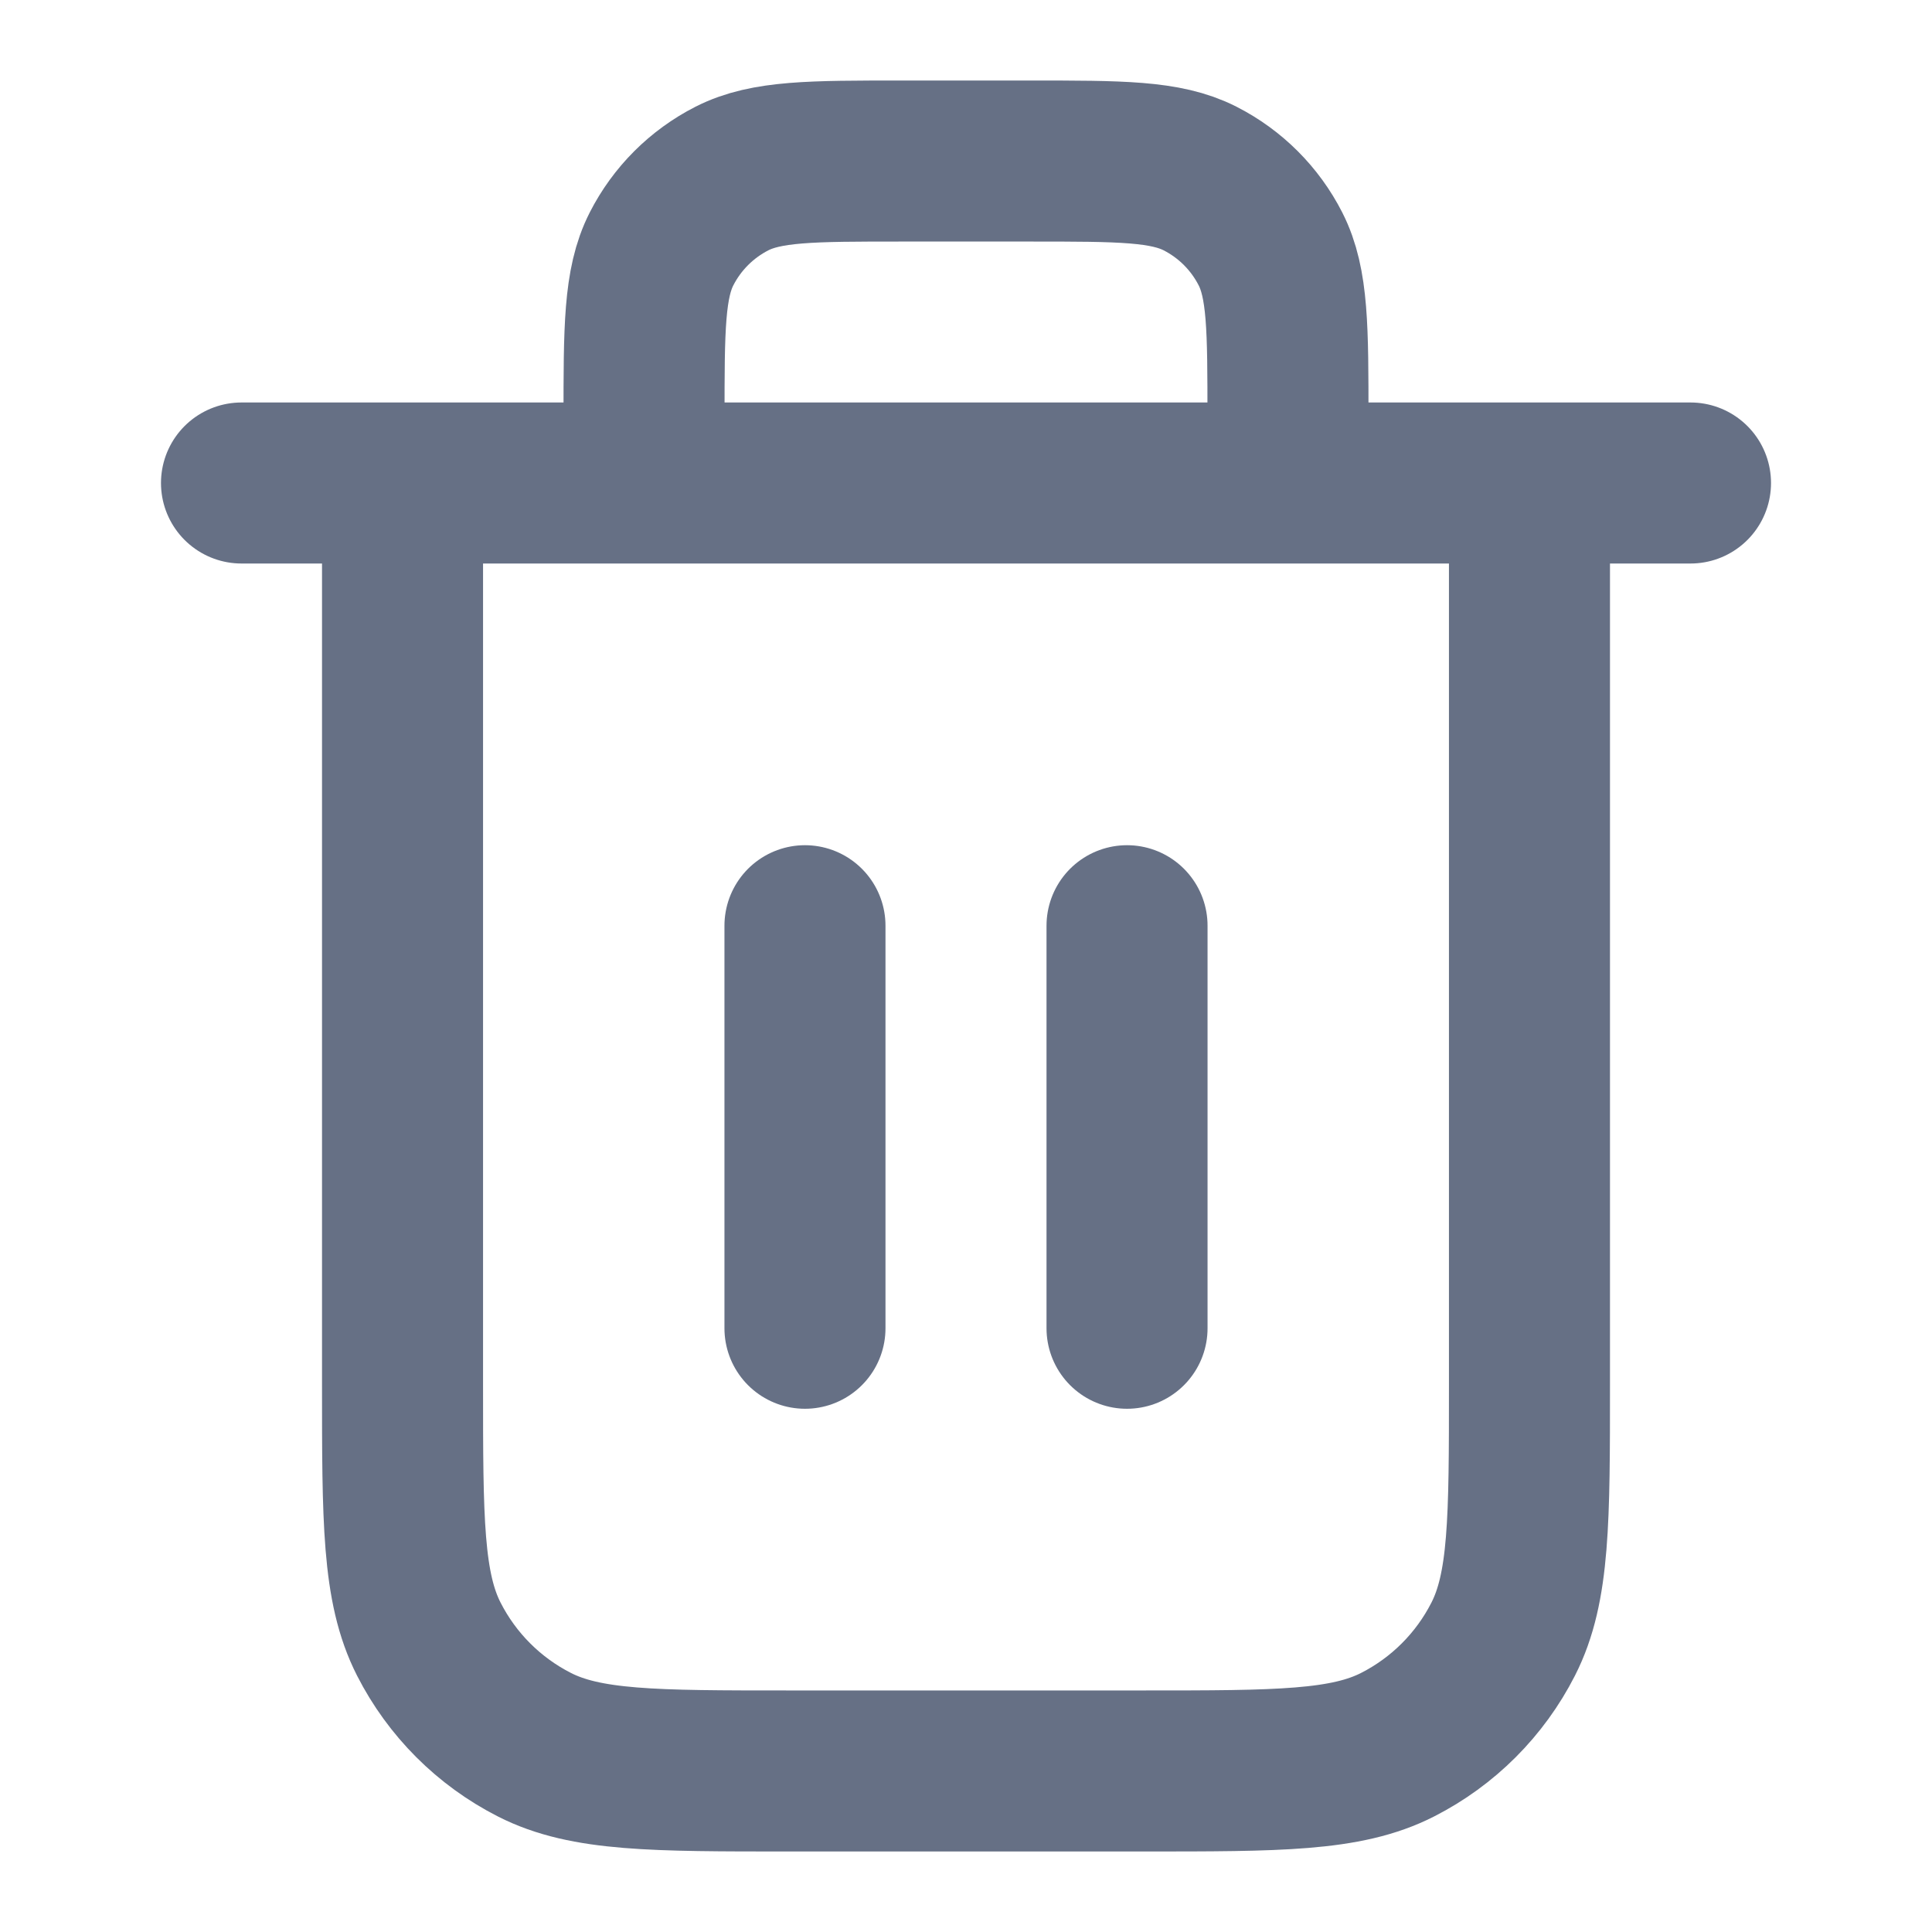
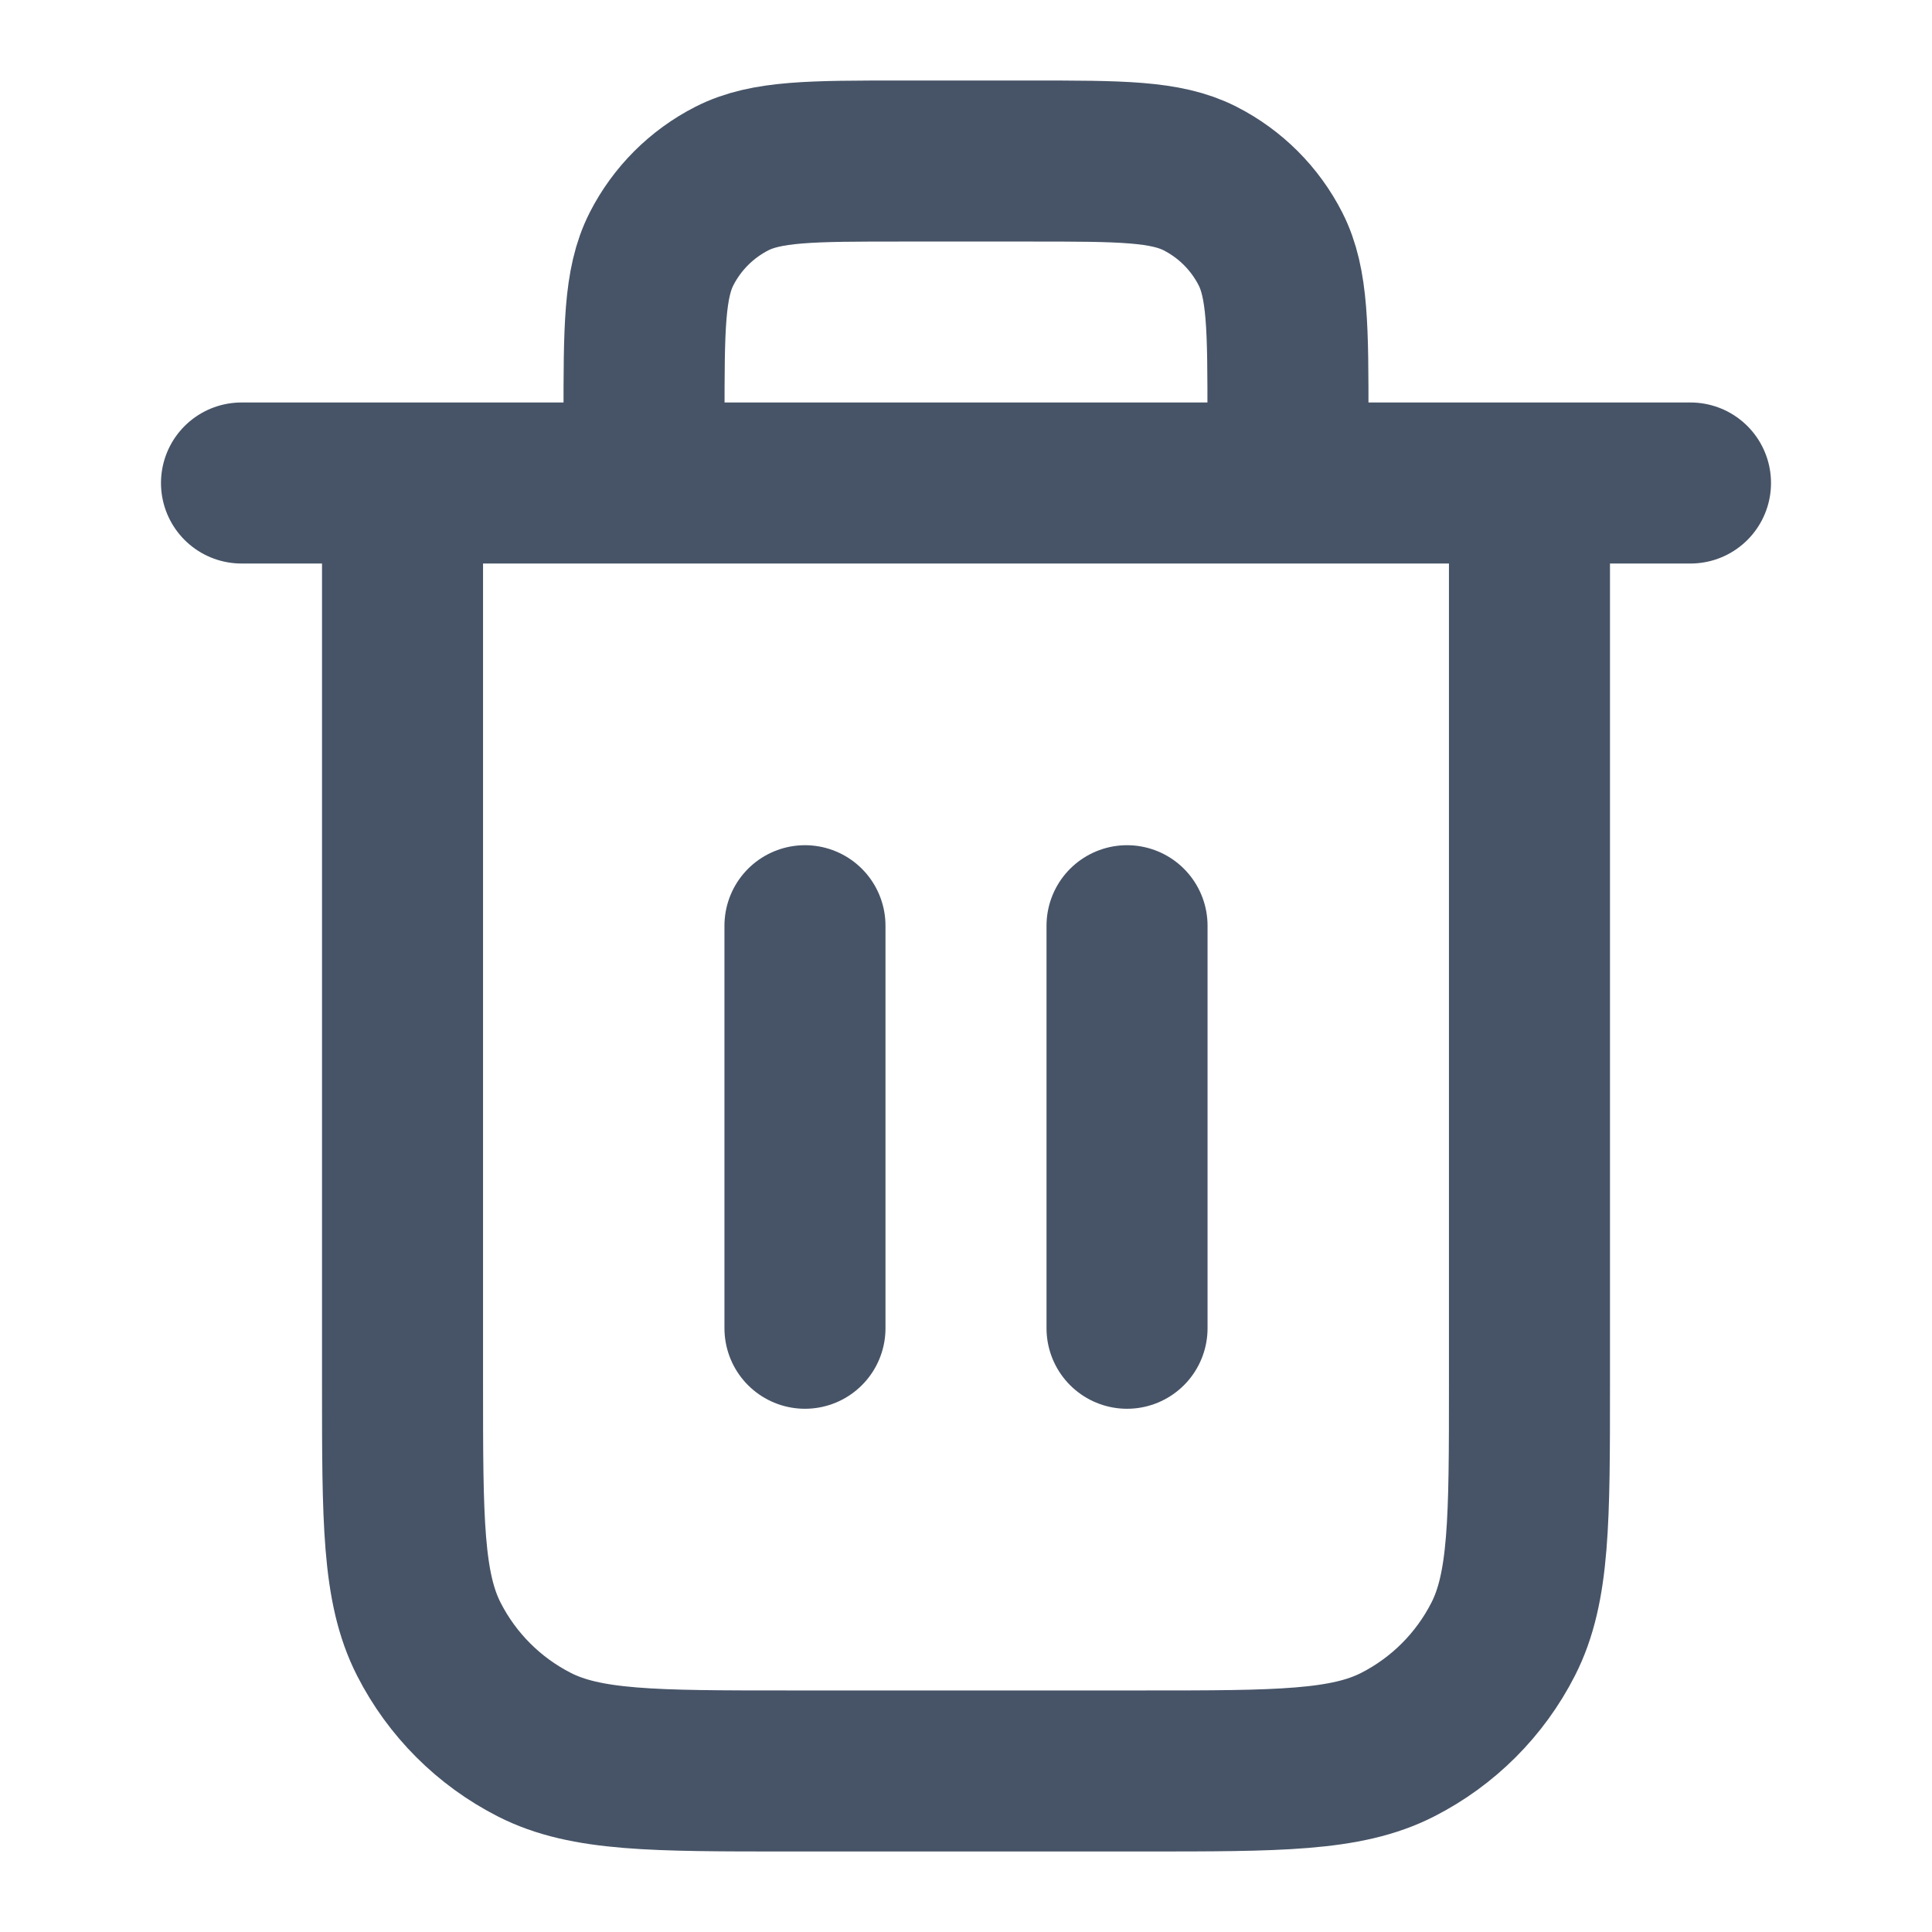
<svg xmlns="http://www.w3.org/2000/svg" width="20" height="20" viewBox="0 0 20 20" fill="none">
-   <path d="M13.333 5V4.333C13.333 3.4 13.333 2.933 13.152 2.577C12.992 2.263 12.737 2.008 12.423 1.848C12.067 1.667 11.6 1.667 10.667 1.667H9.333C8.4 1.667 7.933 1.667 7.577 1.848C7.263 2.008 7.008 2.263 6.848 2.577C6.667 2.933 6.667 3.4 6.667 4.333V5M8.333 9.583V13.75M11.667 9.583V13.75M2.5 5H17.5M15.833 5V14.333C15.833 15.733 15.833 16.434 15.561 16.968C15.321 17.439 14.939 17.821 14.468 18.061C13.934 18.333 13.233 18.333 11.833 18.333H8.167C6.767 18.333 6.066 18.333 5.532 18.061C5.061 17.821 4.679 17.439 4.439 16.968C4.167 16.434 4.167 15.733 4.167 14.333V5" stroke="#667085" stroke-width="1.667" stroke-linecap="round" stroke-linejoin="round" />
+   <path d="M13.333 5V4.333C13.333 3.4 13.333 2.933 13.152 2.577C12.992 2.263 12.737 2.008 12.423 1.848C12.067 1.667 11.6 1.667 10.667 1.667H9.333C8.4 1.667 7.933 1.667 7.577 1.848C7.263 2.008 7.008 2.263 6.848 2.577C6.667 2.933 6.667 3.4 6.667 4.333V5M8.333 9.583V13.75M11.667 9.583V13.75M2.5 5H17.5M15.833 5V14.333C15.833 15.733 15.833 16.434 15.561 16.968C15.321 17.439 14.939 17.821 14.468 18.061C13.934 18.333 13.233 18.333 11.833 18.333H8.167C6.767 18.333 6.066 18.333 5.532 18.061C5.061 17.821 4.679 17.439 4.439 16.968C4.167 16.434 4.167 15.733 4.167 14.333V5" stroke="#475467" stroke-width="1.667" stroke-linecap="round" stroke-linejoin="round" />
</svg>
